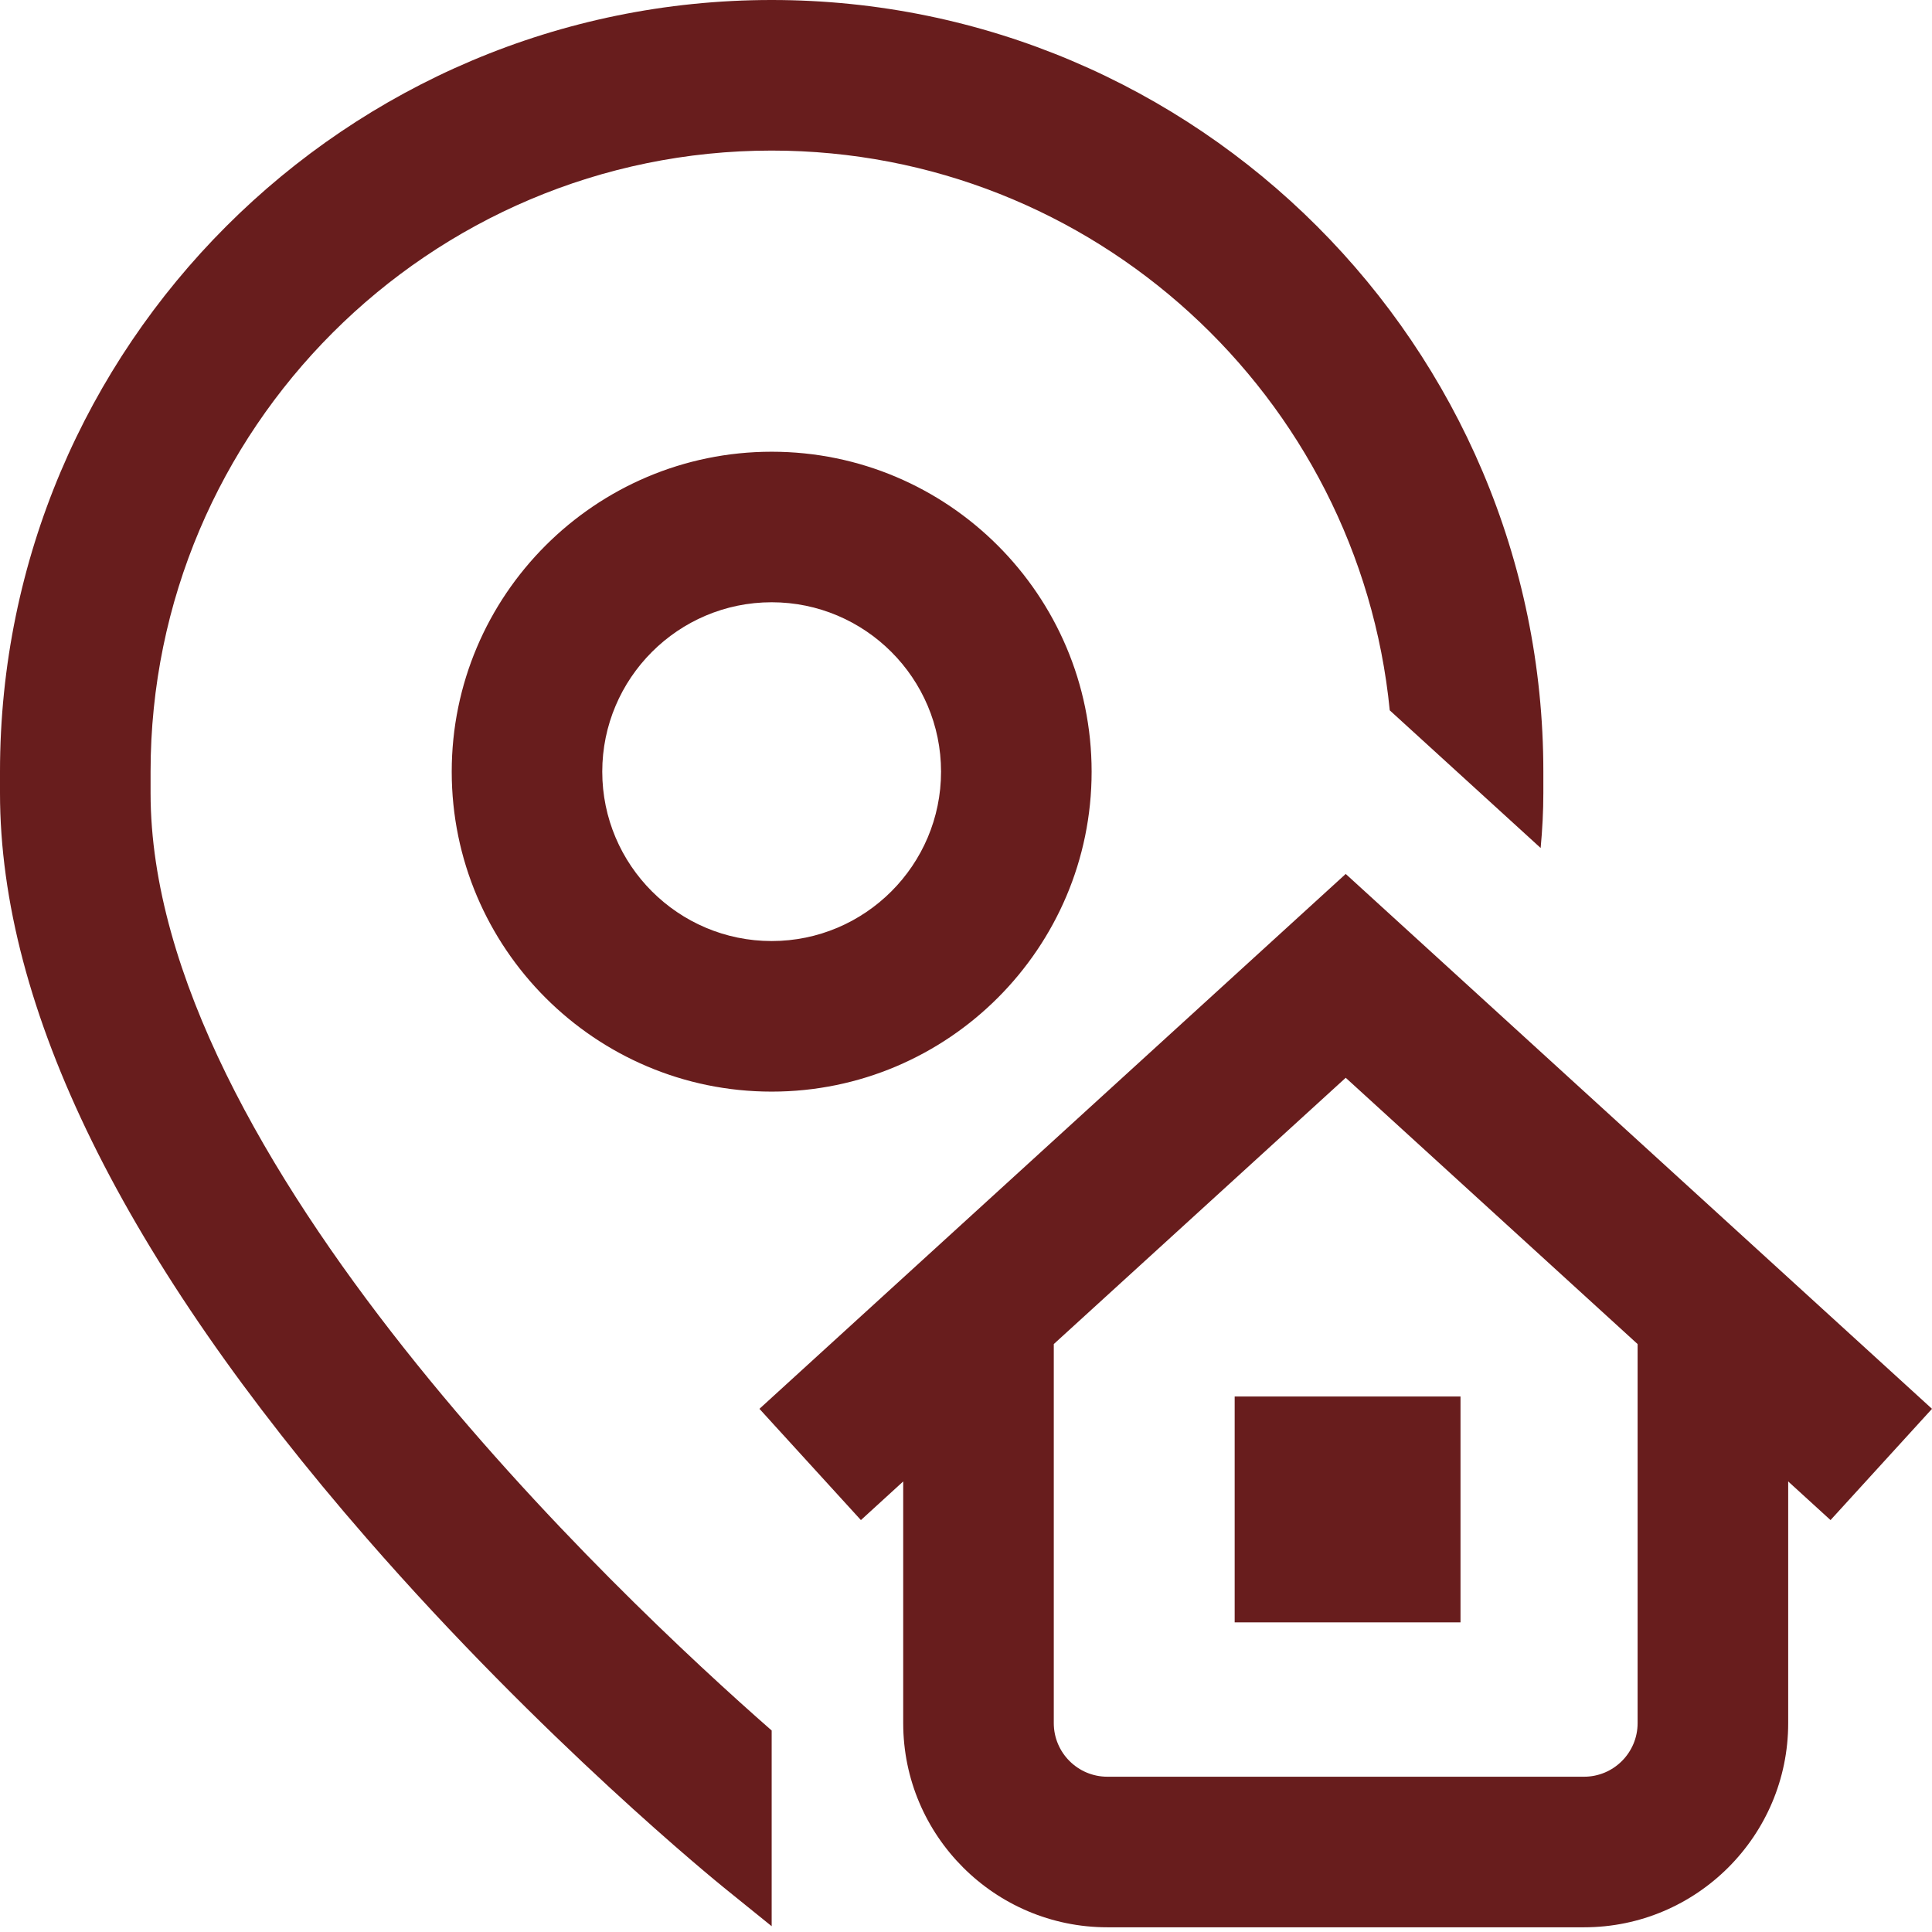
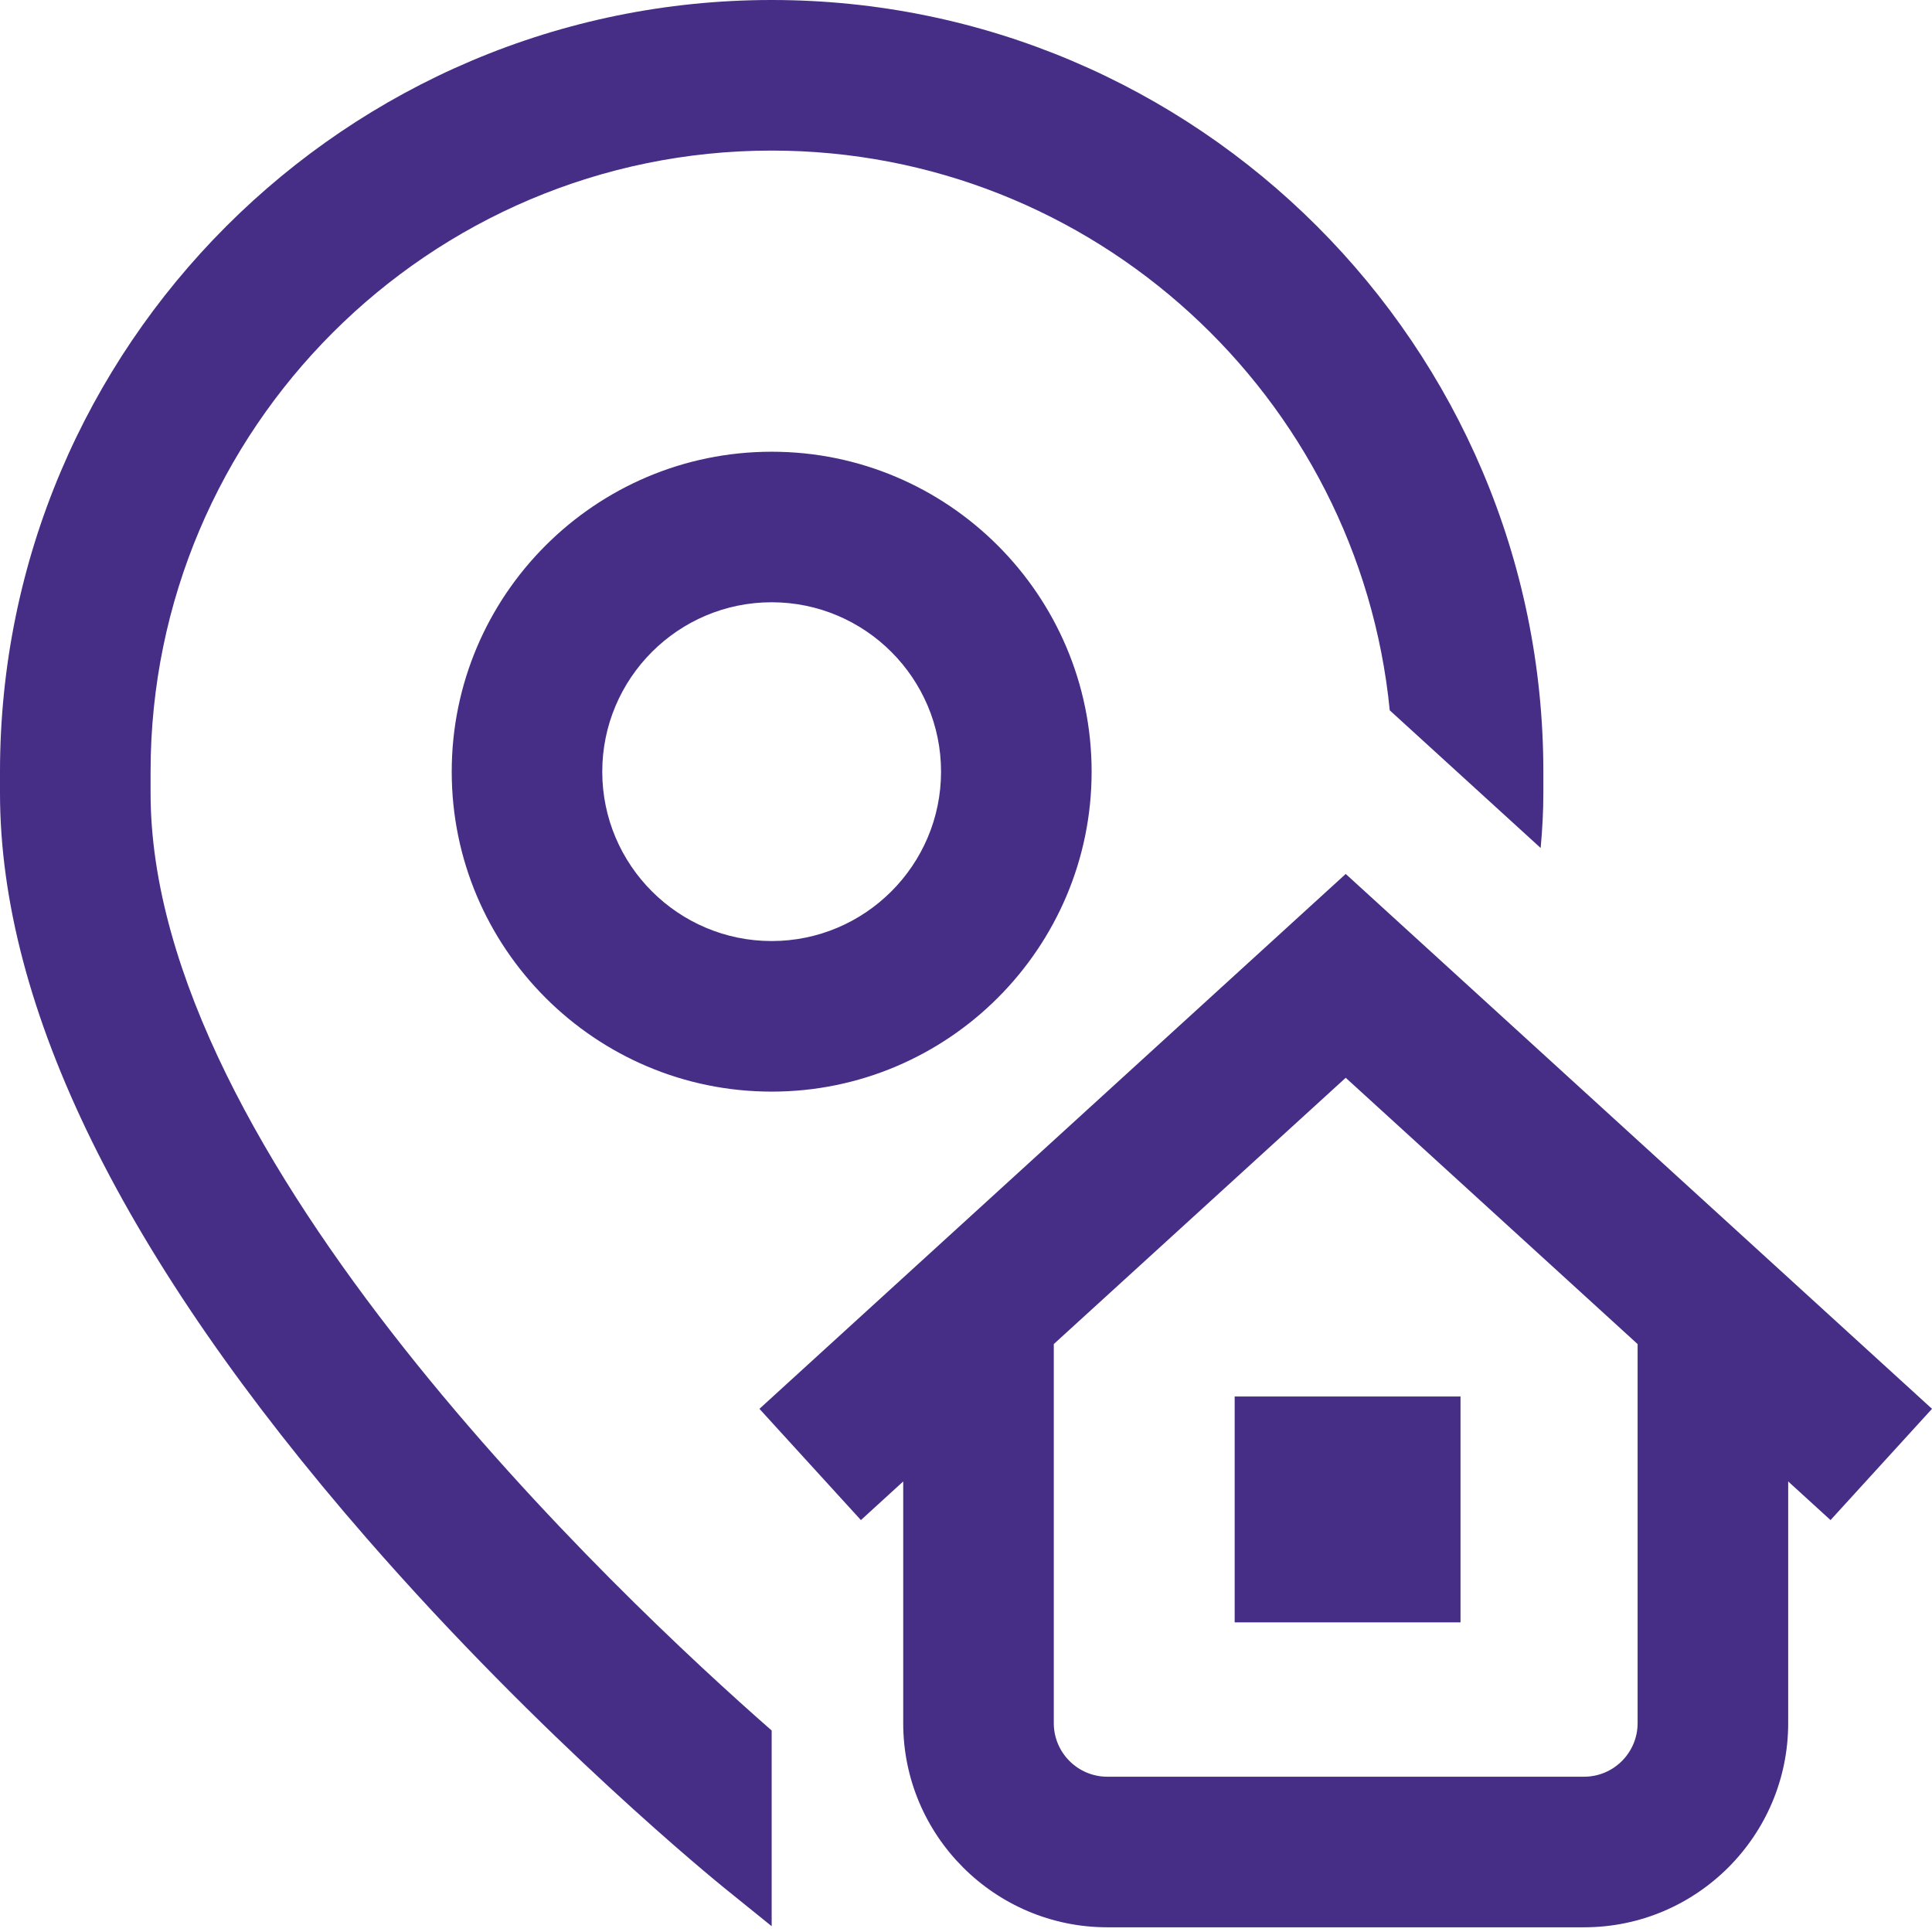
<svg xmlns="http://www.w3.org/2000/svg" width="48" height="48" viewBox="0 0 48 48" fill="none">
-   <path d="M19.172 42.994V47.856L17.996 46.906C17.815 46.759 13.493 43.251 9.111 38.219C3.065 31.278 0 25.048 0 19.702V19.172C0 8.6 8.6 0 19.172 0C29.743 0 38.344 8.6 38.344 19.172V19.702C38.344 20.151 38.32 20.607 38.277 21.068L34.528 17.648C33.76 9.852 27.166 3.741 19.172 3.741C10.663 3.741 3.741 10.663 3.741 19.172V19.702C3.741 28.736 15.381 39.673 19.172 42.994V42.994ZM30.675 40.307H36.286V34.696H30.675V40.307ZM19.172 11.223C23.555 11.223 27.121 14.789 27.121 19.172C27.121 23.555 23.555 27.121 19.172 27.121C14.789 27.121 11.223 23.555 11.223 19.172C11.223 14.789 14.789 11.223 19.172 11.223ZM19.172 14.963C16.851 14.963 14.963 16.851 14.963 19.172C14.963 21.492 16.851 23.38 19.172 23.38C21.492 23.38 23.38 21.492 23.38 19.172C23.38 16.851 21.492 14.963 19.172 14.963ZM45.479 37.766L44.427 36.806V42.812C44.427 45.608 42.152 47.883 39.356 47.883H27.512C24.716 47.883 22.44 45.608 22.44 42.812V36.806L21.389 37.766L18.868 35.002L33.434 21.713L48 35.002L45.479 37.766ZM40.686 33.393L33.434 26.777L26.181 33.393V42.811C26.181 43.545 26.778 44.142 27.512 44.142H39.356C40.09 44.142 40.686 43.545 40.686 42.811V33.393Z" fill="#681D1D" />
+   <path d="M19.172 42.994V47.856L17.996 46.906C17.815 46.759 13.493 43.251 9.111 38.219C3.065 31.278 0 25.048 0 19.702V19.172C0 8.6 8.6 0 19.172 0C29.743 0 38.344 8.6 38.344 19.172V19.702C38.344 20.151 38.32 20.607 38.277 21.068L34.528 17.648C33.76 9.852 27.166 3.741 19.172 3.741C10.663 3.741 3.741 10.663 3.741 19.172V19.702C3.741 28.736 15.381 39.673 19.172 42.994V42.994ZM30.675 40.307H36.286V34.696H30.675V40.307ZM19.172 11.223C23.555 11.223 27.121 14.789 27.121 19.172C27.121 23.555 23.555 27.121 19.172 27.121C14.789 27.121 11.223 23.555 11.223 19.172C11.223 14.789 14.789 11.223 19.172 11.223ZM19.172 14.963C16.851 14.963 14.963 16.851 14.963 19.172C14.963 21.492 16.851 23.38 19.172 23.38C21.492 23.38 23.38 21.492 23.38 19.172C23.38 16.851 21.492 14.963 19.172 14.963ZM45.479 37.766L44.427 36.806V42.812C44.427 45.608 42.152 47.883 39.356 47.883H27.512C24.716 47.883 22.44 45.608 22.44 42.812V36.806L21.389 37.766L18.868 35.002L33.434 21.713L48 35.002L45.479 37.766ZM40.686 33.393L33.434 26.777L26.181 33.393V42.811C26.181 43.545 26.778 44.142 27.512 44.142H39.356C40.09 44.142 40.686 43.545 40.686 42.811V33.393Z" fill="#462D86" />
</svg>
